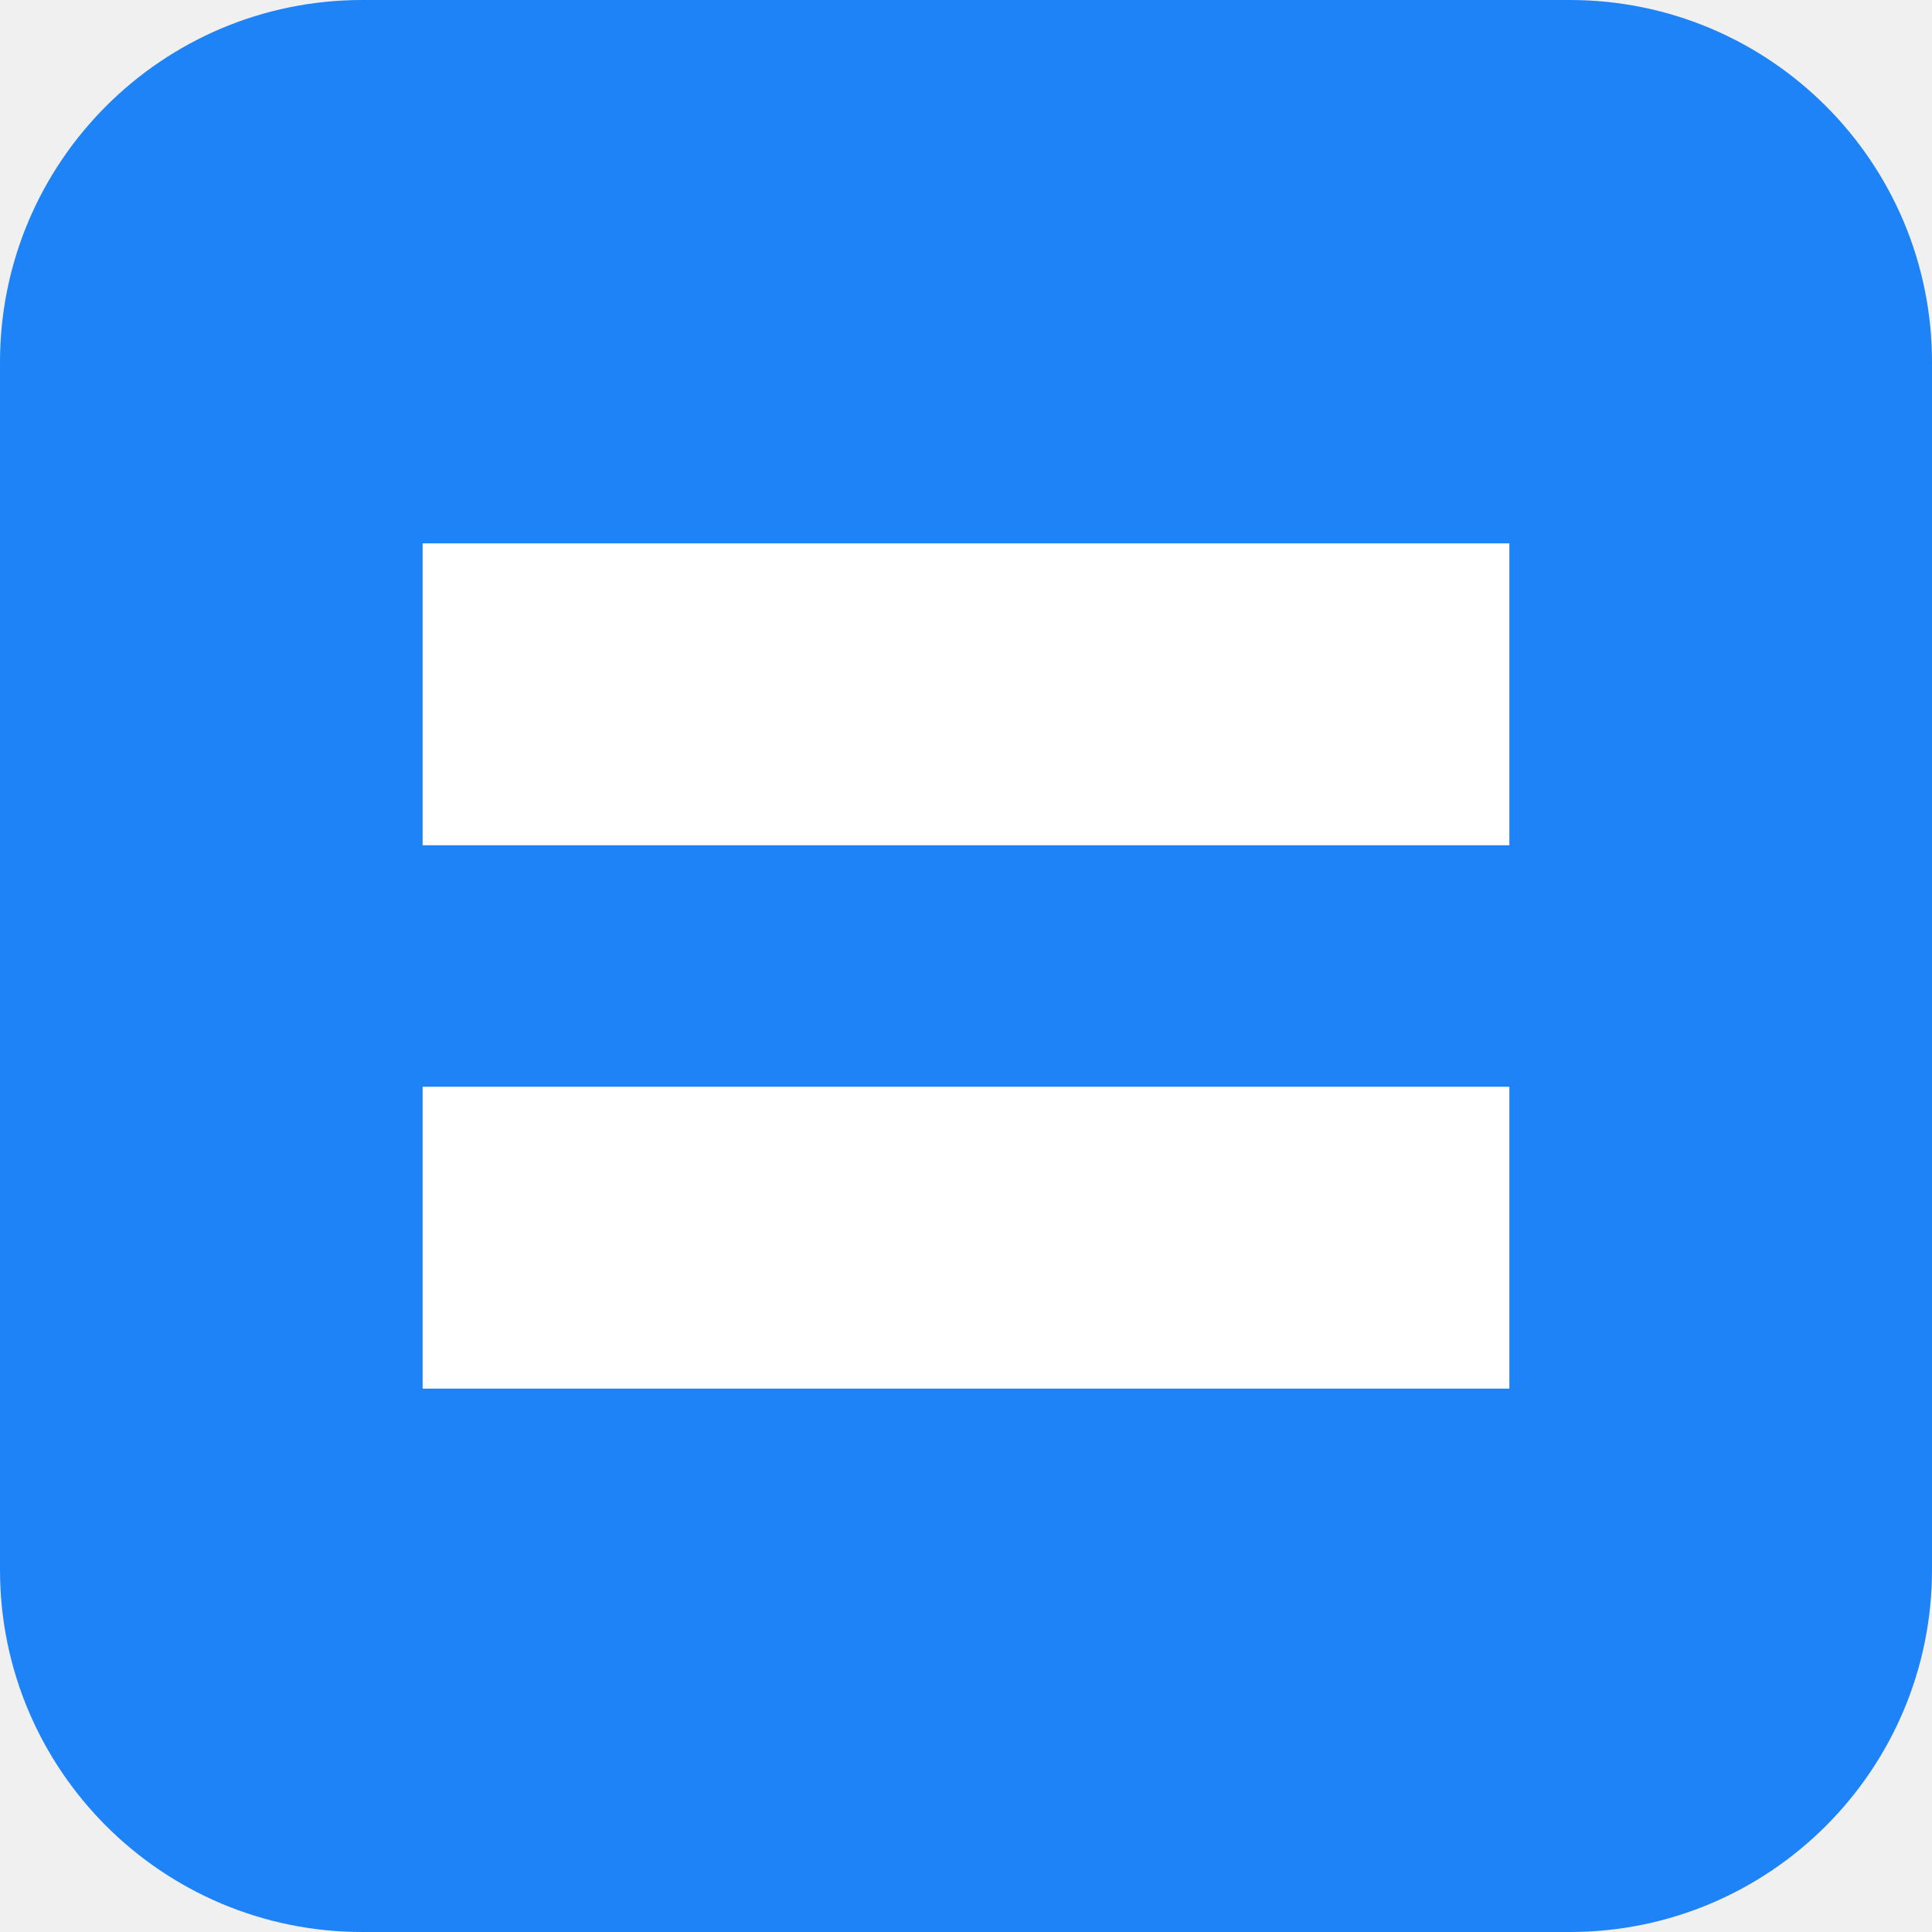
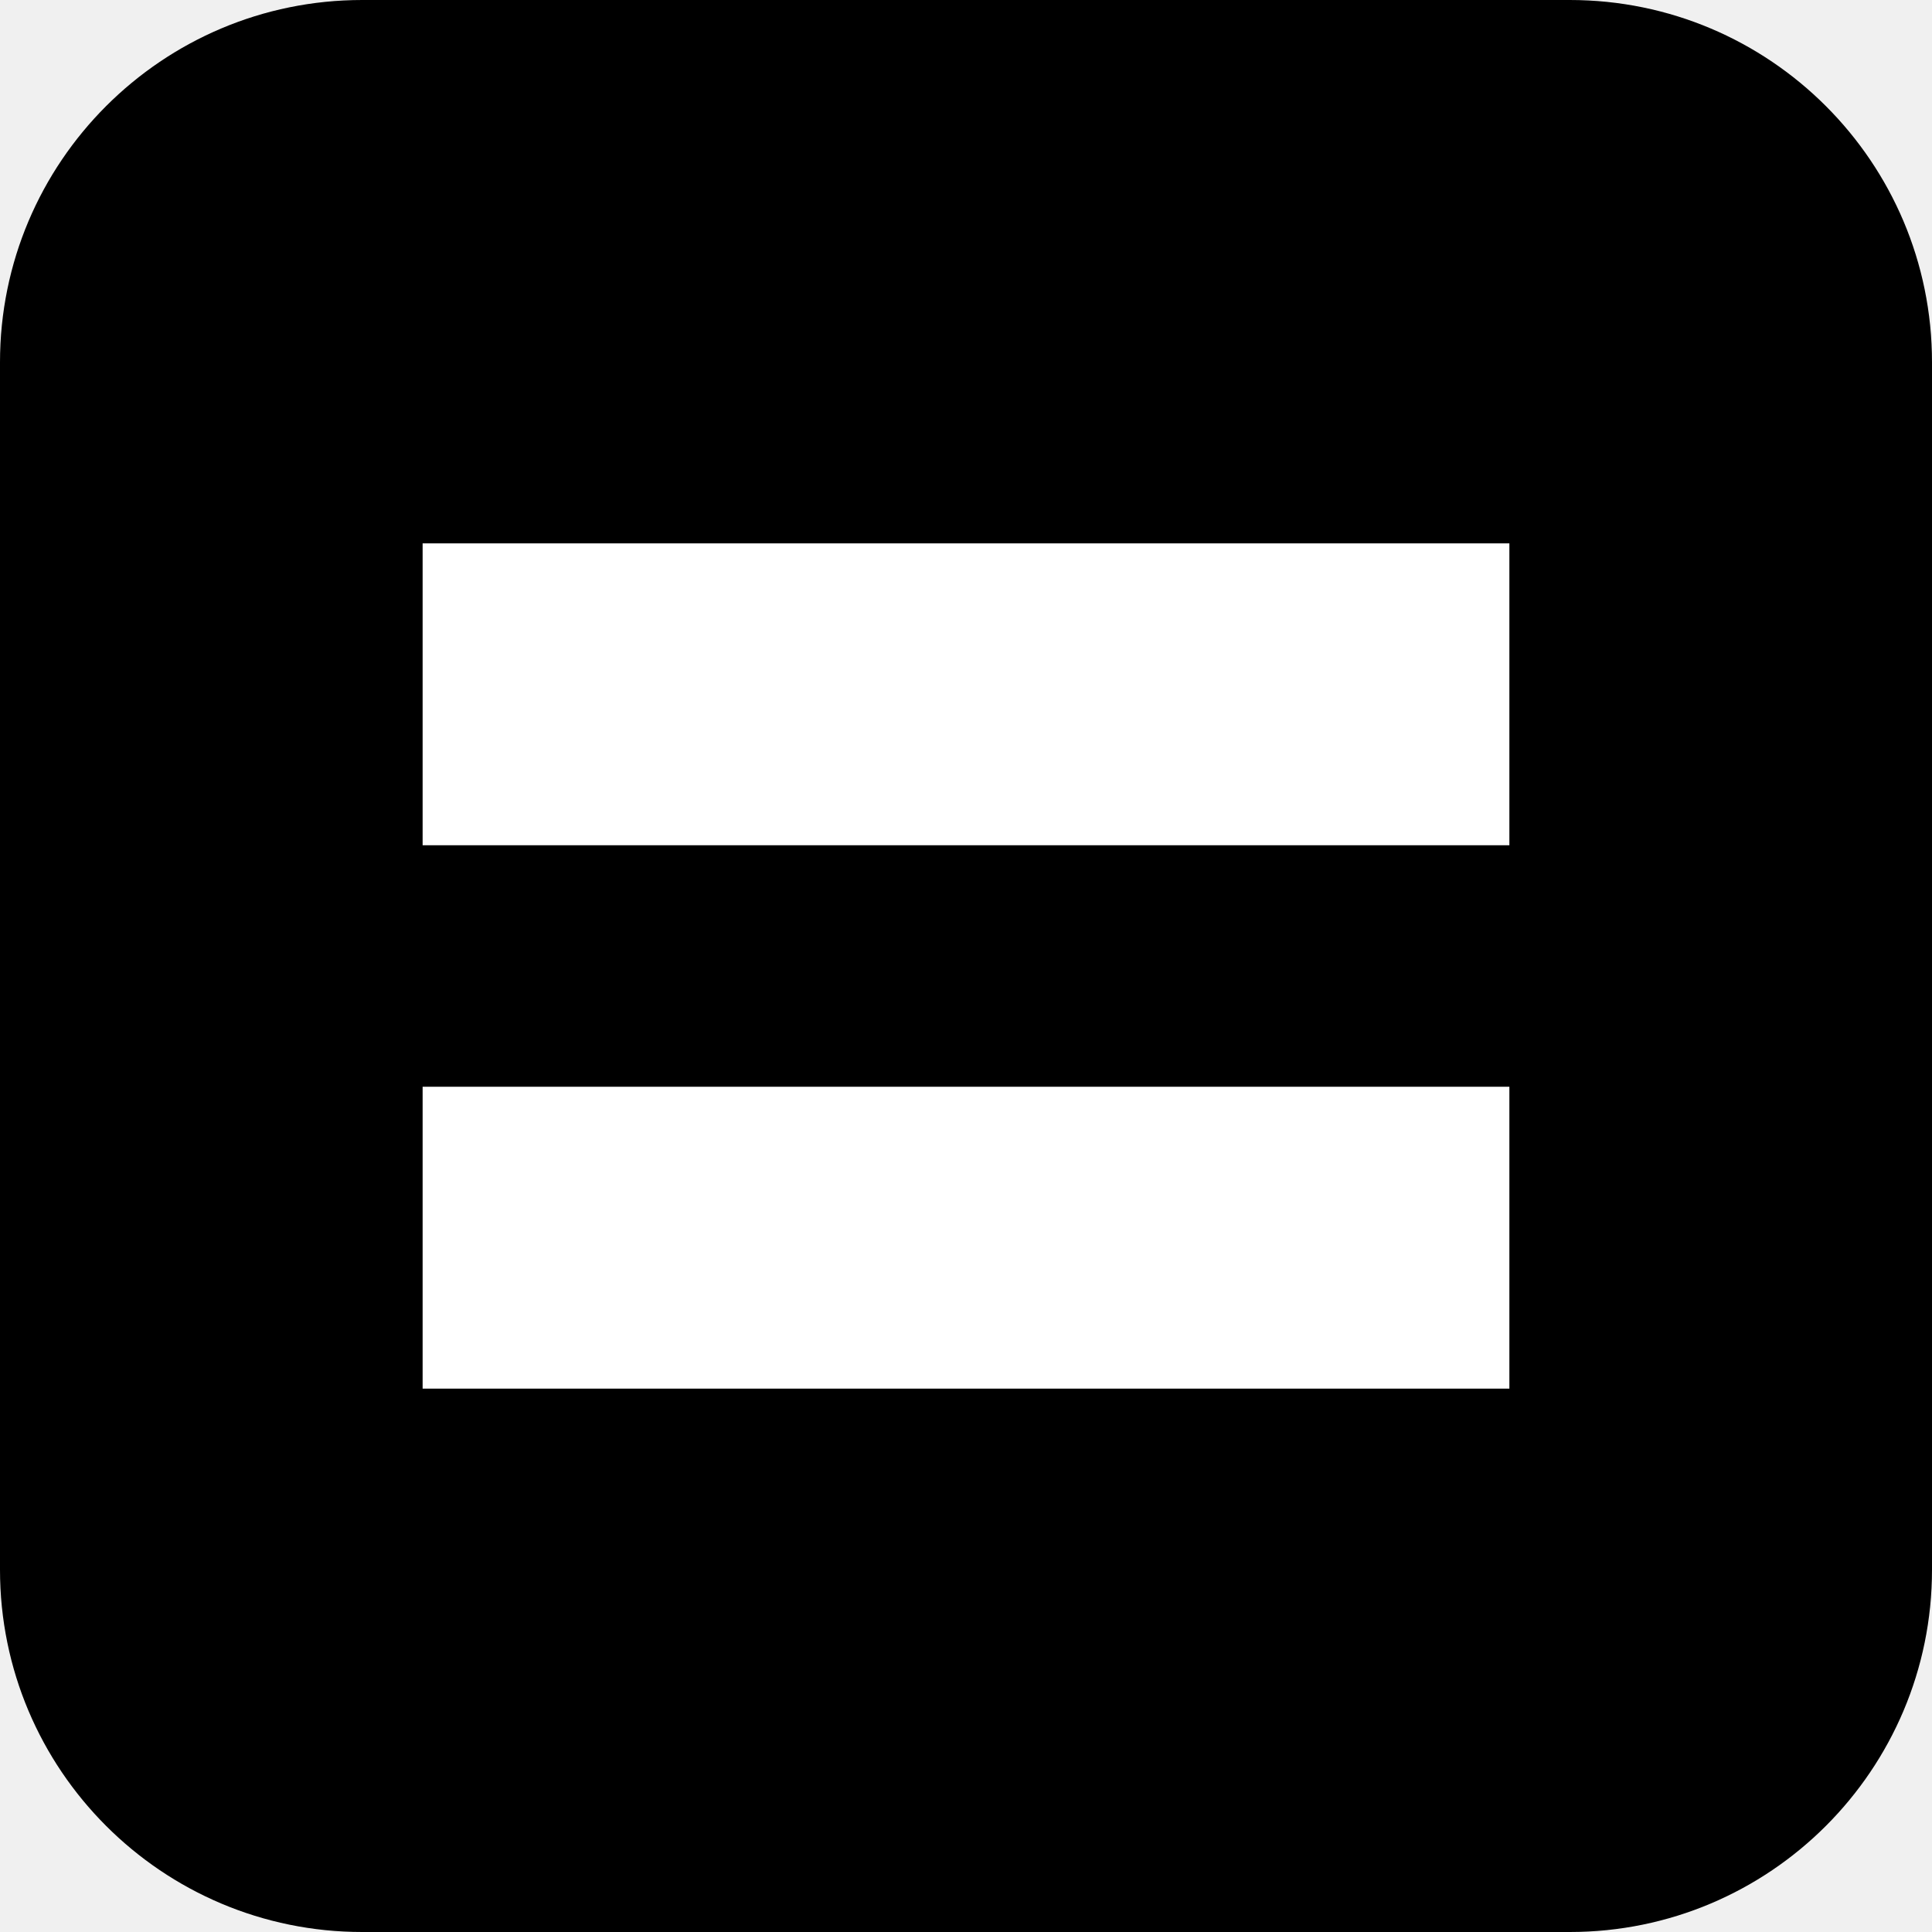
<svg xmlns="http://www.w3.org/2000/svg" id="root" version="1.1" viewBox="0 0 16 16">
-   <rect fill="hsl(212, 92%, 54%)" x="0" y="0" width="16" height="16" rx="3" ry="3" />
+   <rect fill="currentColor" x="0" y="0" width="16" height="16" rx="3" ry="3" />
  <rect fill="white" x="3.5" y="4.5" width="9" height="2.5" />
  <rect fill="white" x="3.5" y="9" width="9" height="2.5" />
</svg>
